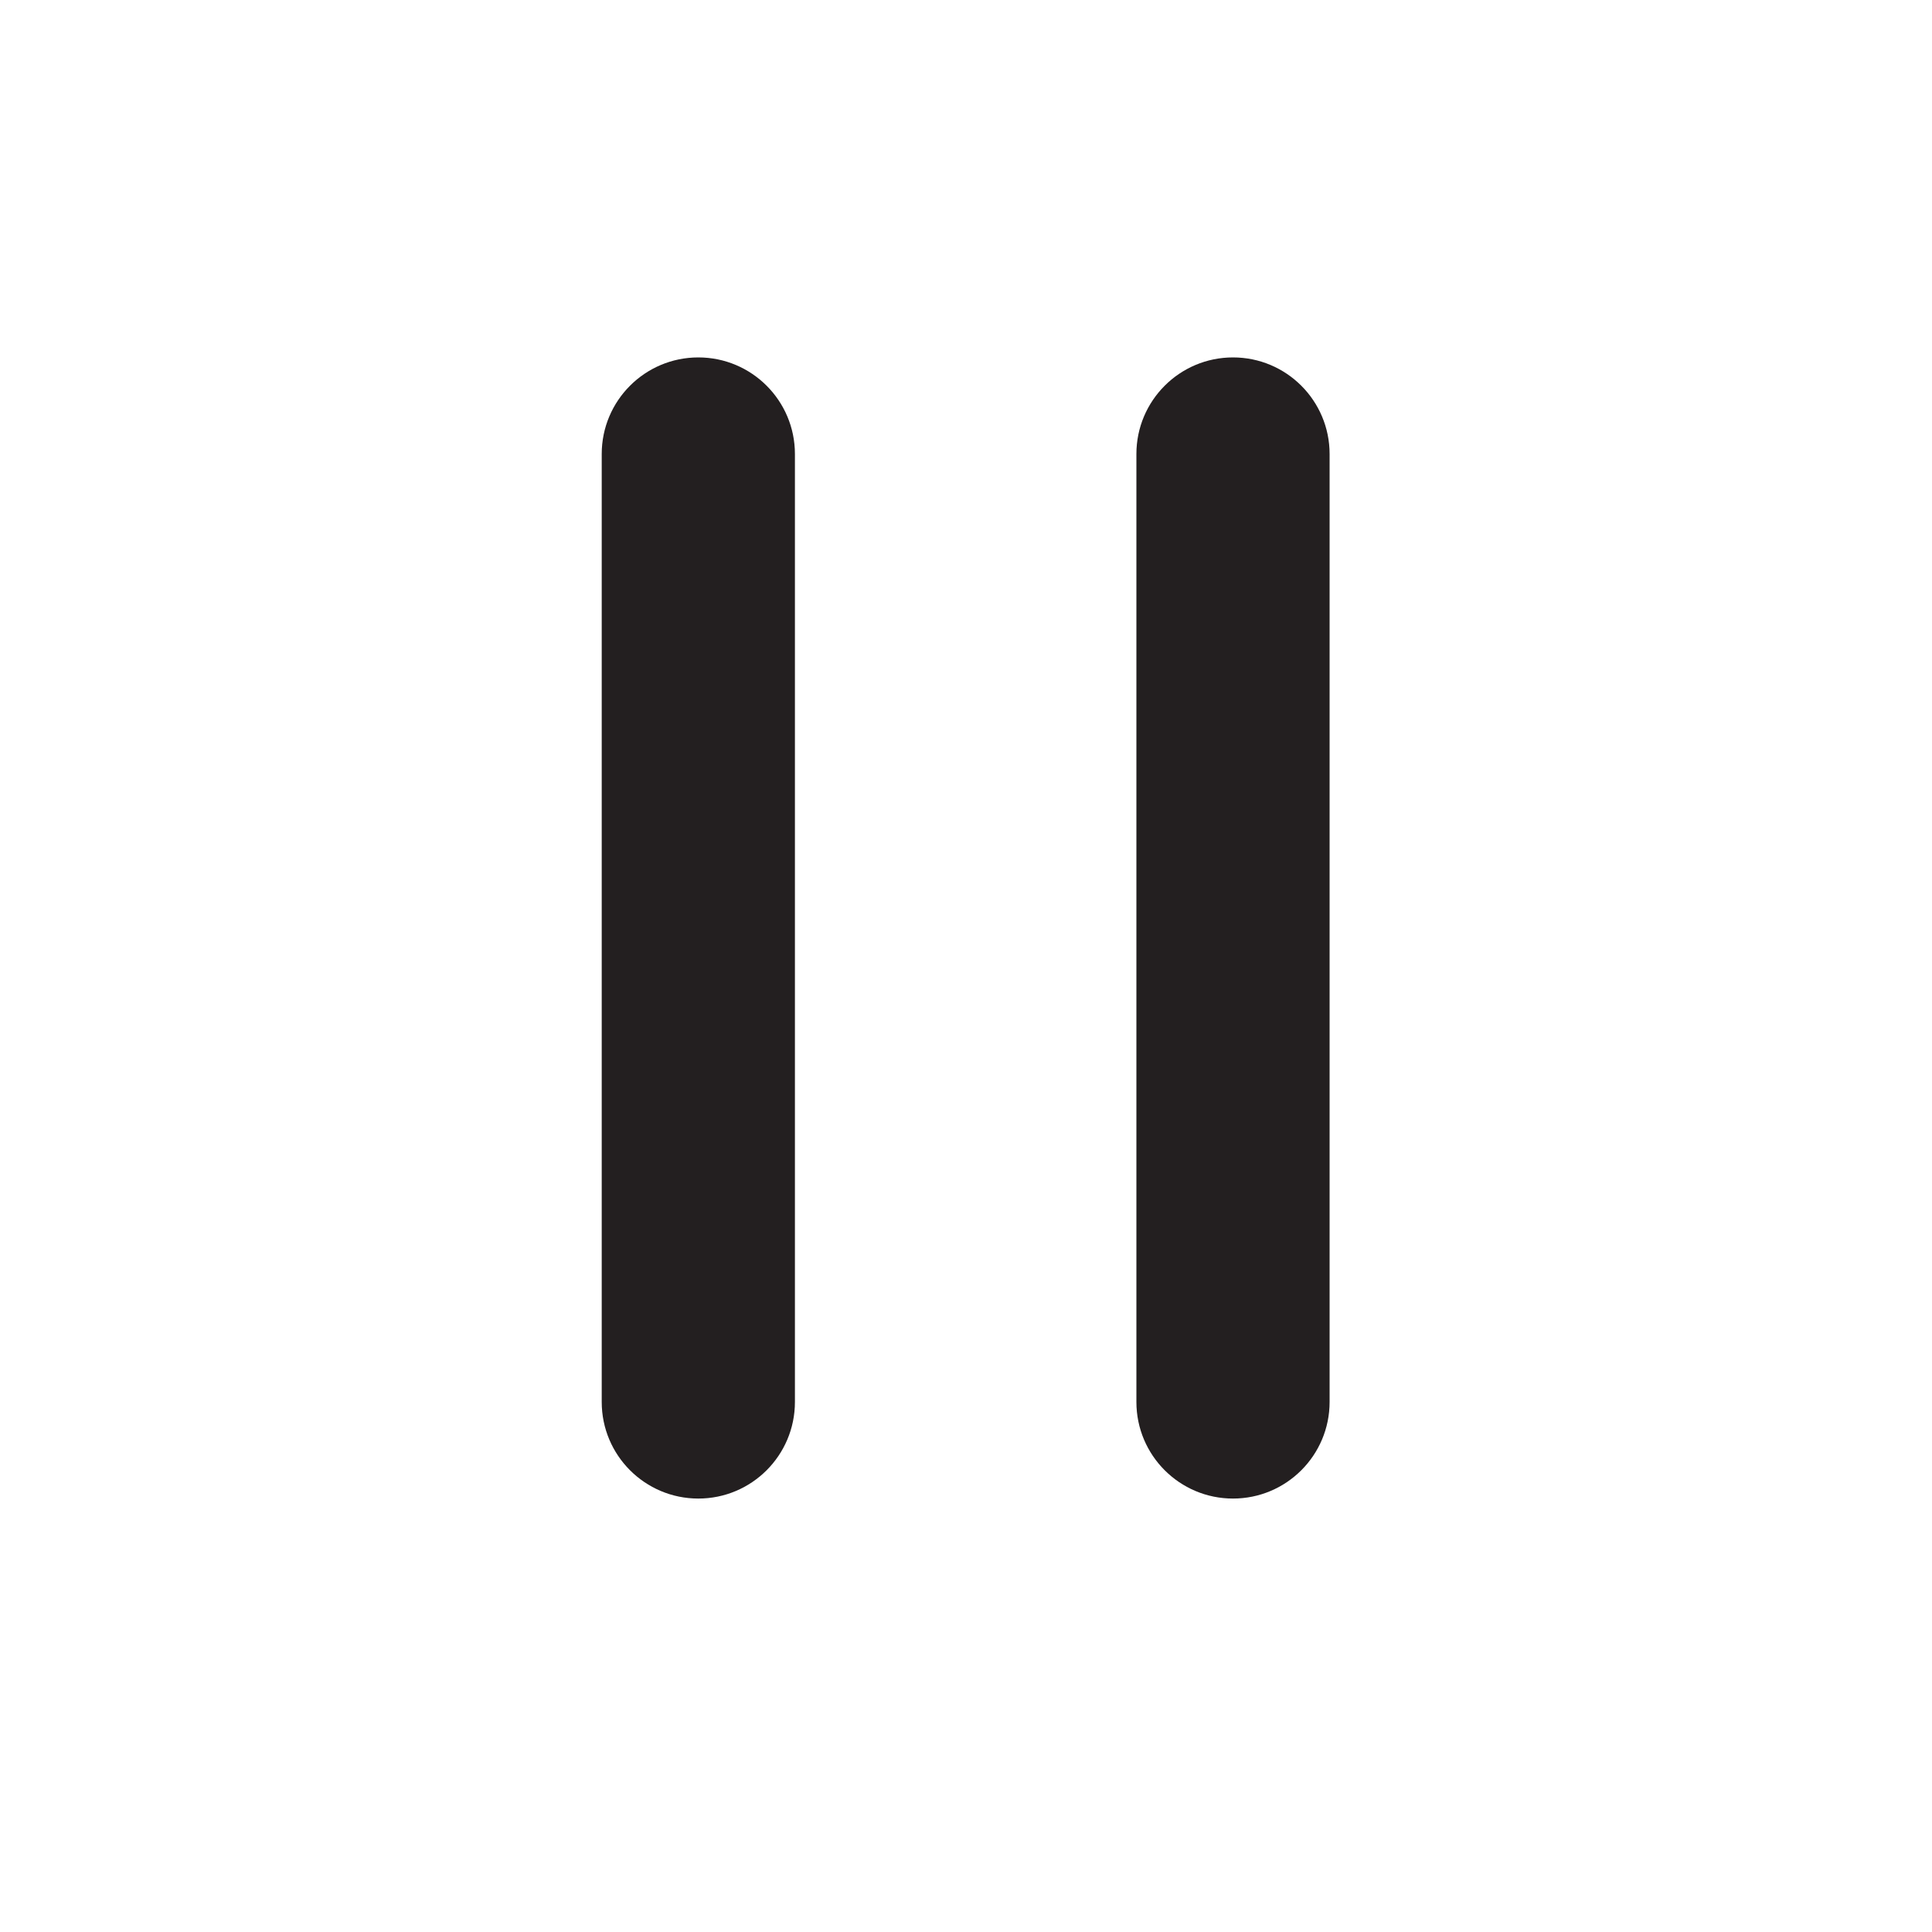
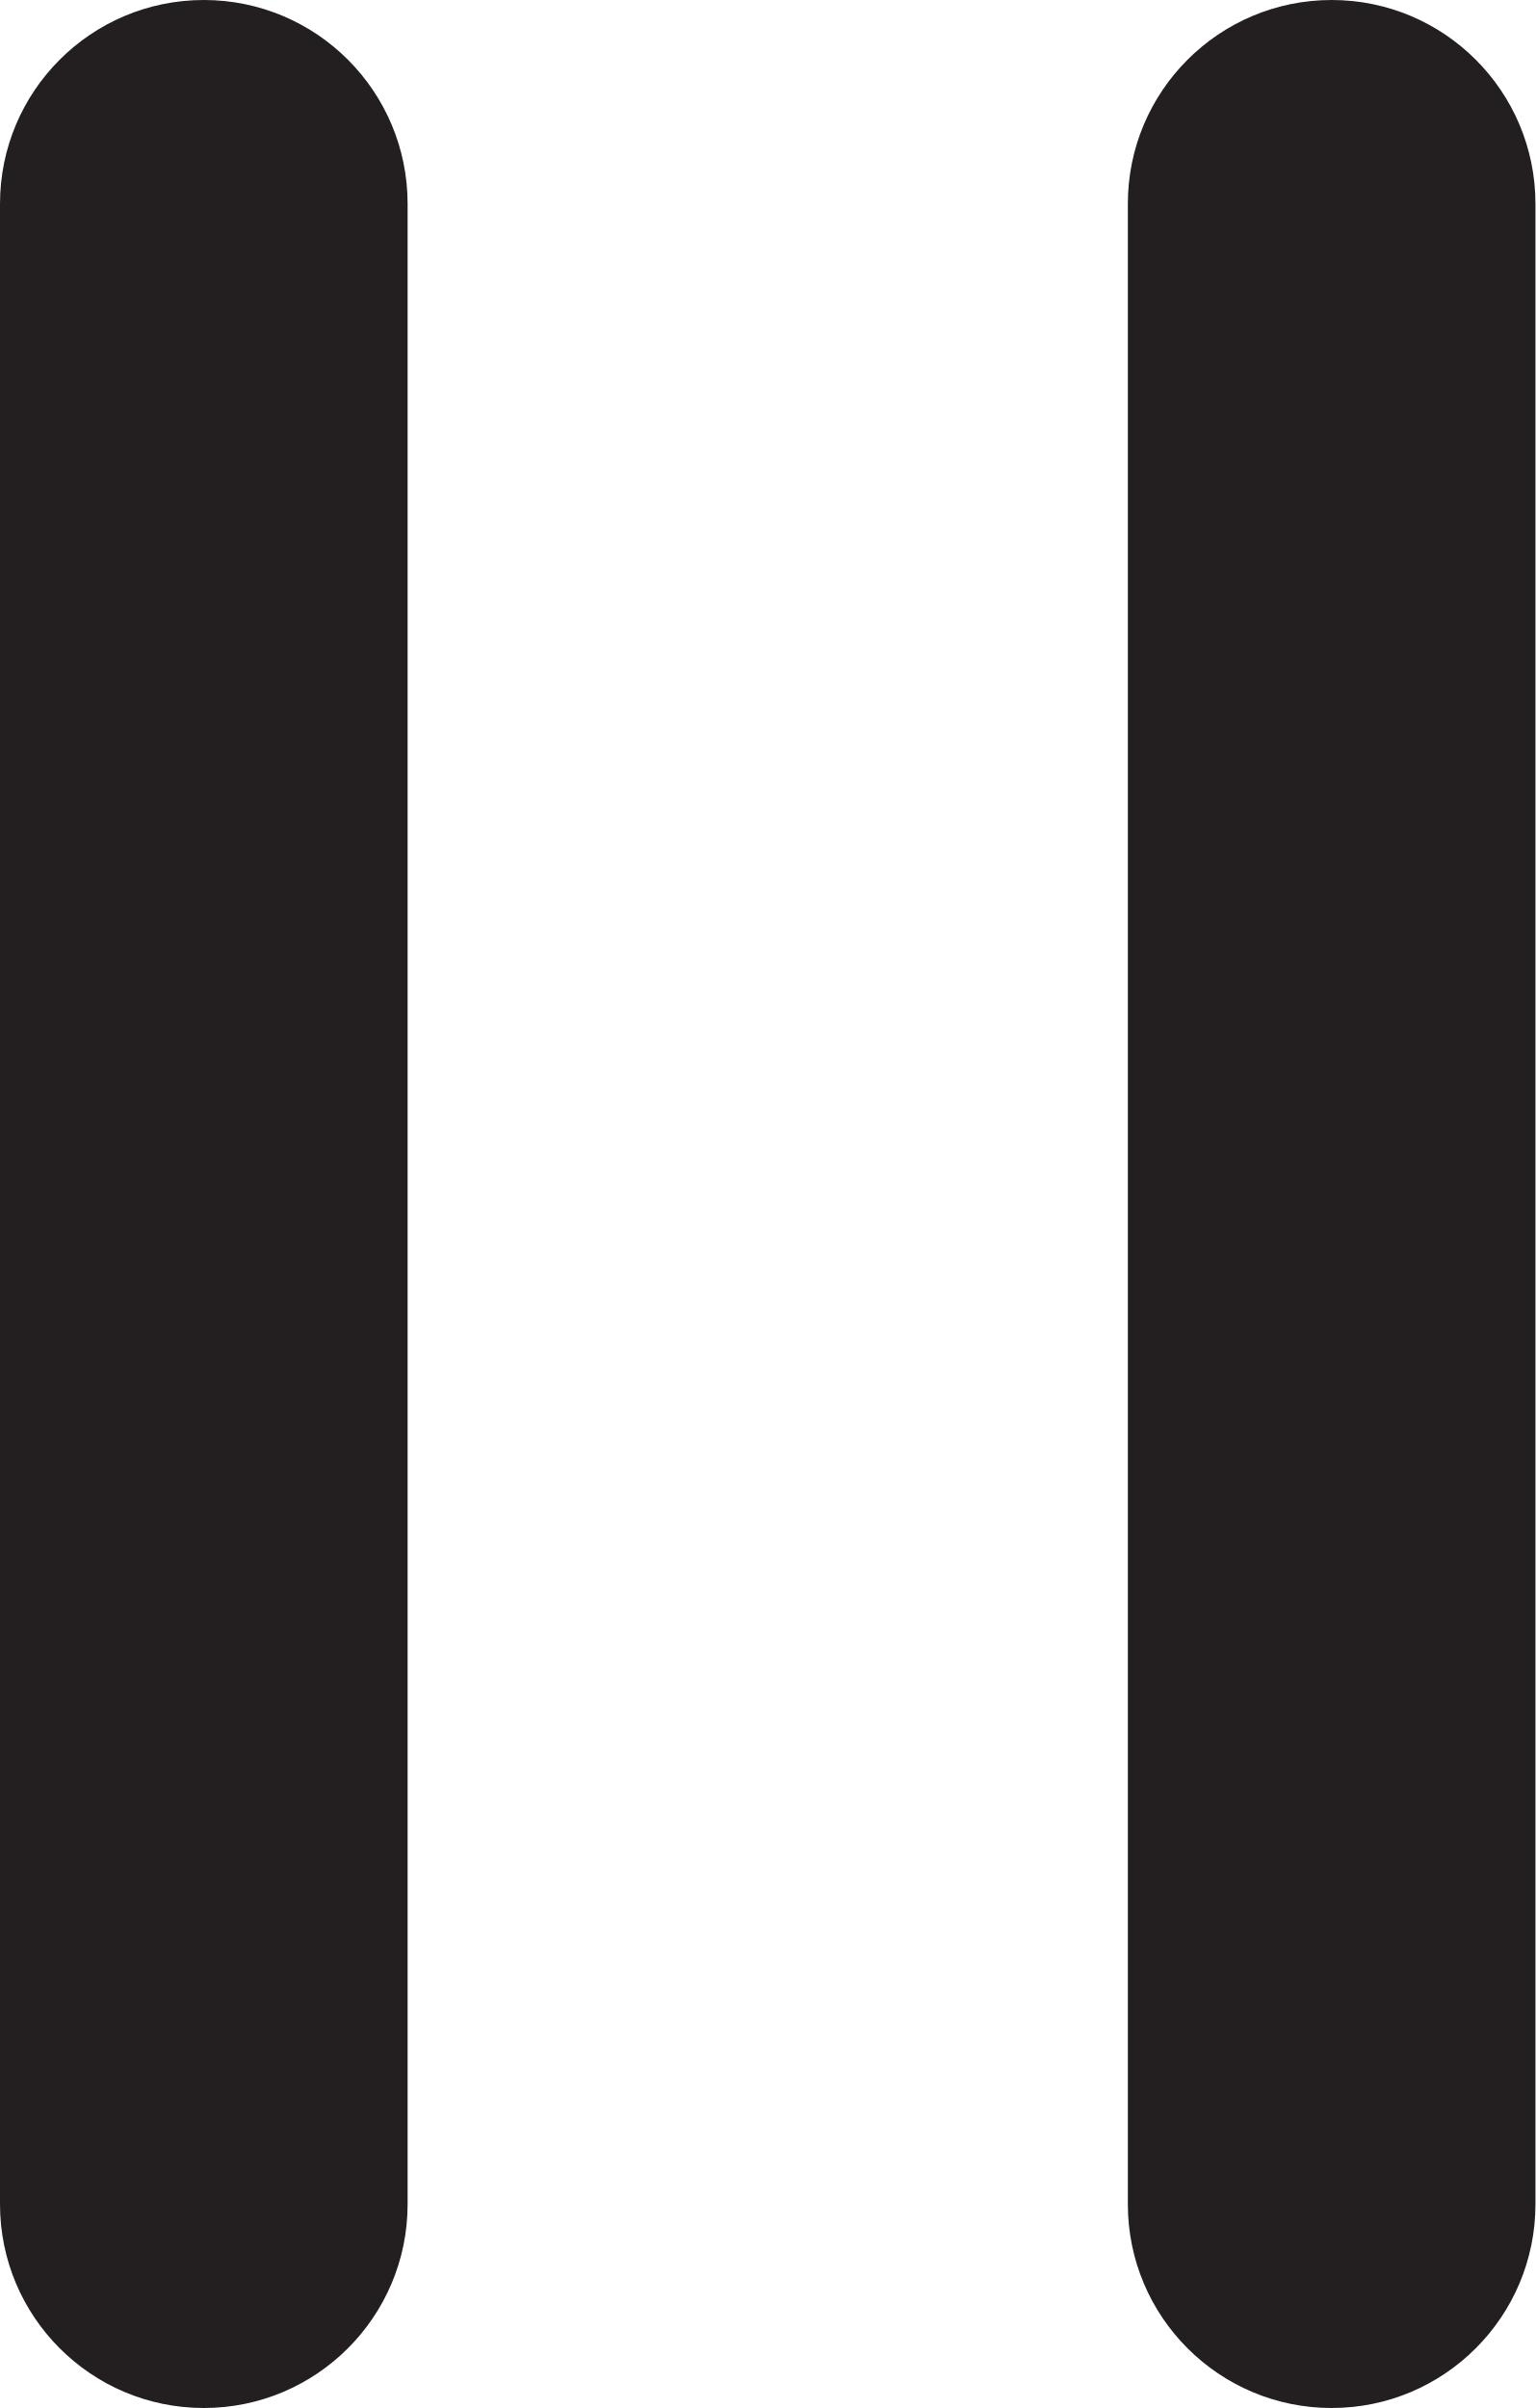
- <svg xmlns="http://www.w3.org/2000/svg" id="Layer_1" data-name="Layer 1" viewBox="0 0 200 200">
+ <svg xmlns="http://www.w3.org/2000/svg" viewBox="0 0 75.34 118.13">
  <defs>
    <style>.cls-1{fill:#231f20;}</style>
  </defs>
-   <path class="cls-1" d="M117.64,145.15V47a10,10,0,1,1,20,0v98.13a10,10,0,1,1-20,0Z" />
-   <path class="cls-1" d="M62.29,145.15V47a10,10,0,1,1,20,0v98.13a10,10,0,1,1-20,0Z" />
+   <g id="Layer_2" data-name="Layer 2">
+     <g id="Layer_1-2" data-name="Layer 1">
+       <path class="cls-1" d="M65.34,0a10,10,0,0,0-10,10v98.13a10,10,0,0,0,20,0V10A10,10,0,0,0,65.34,0Z" />
+       <path class="cls-1" d="M10,0A10,10,0,0,0,0,10v98.13a10,10,0,0,0,20,0V10A10,10,0,0,0,10,0Z" />
+     </g>
+   </g>
</svg>
